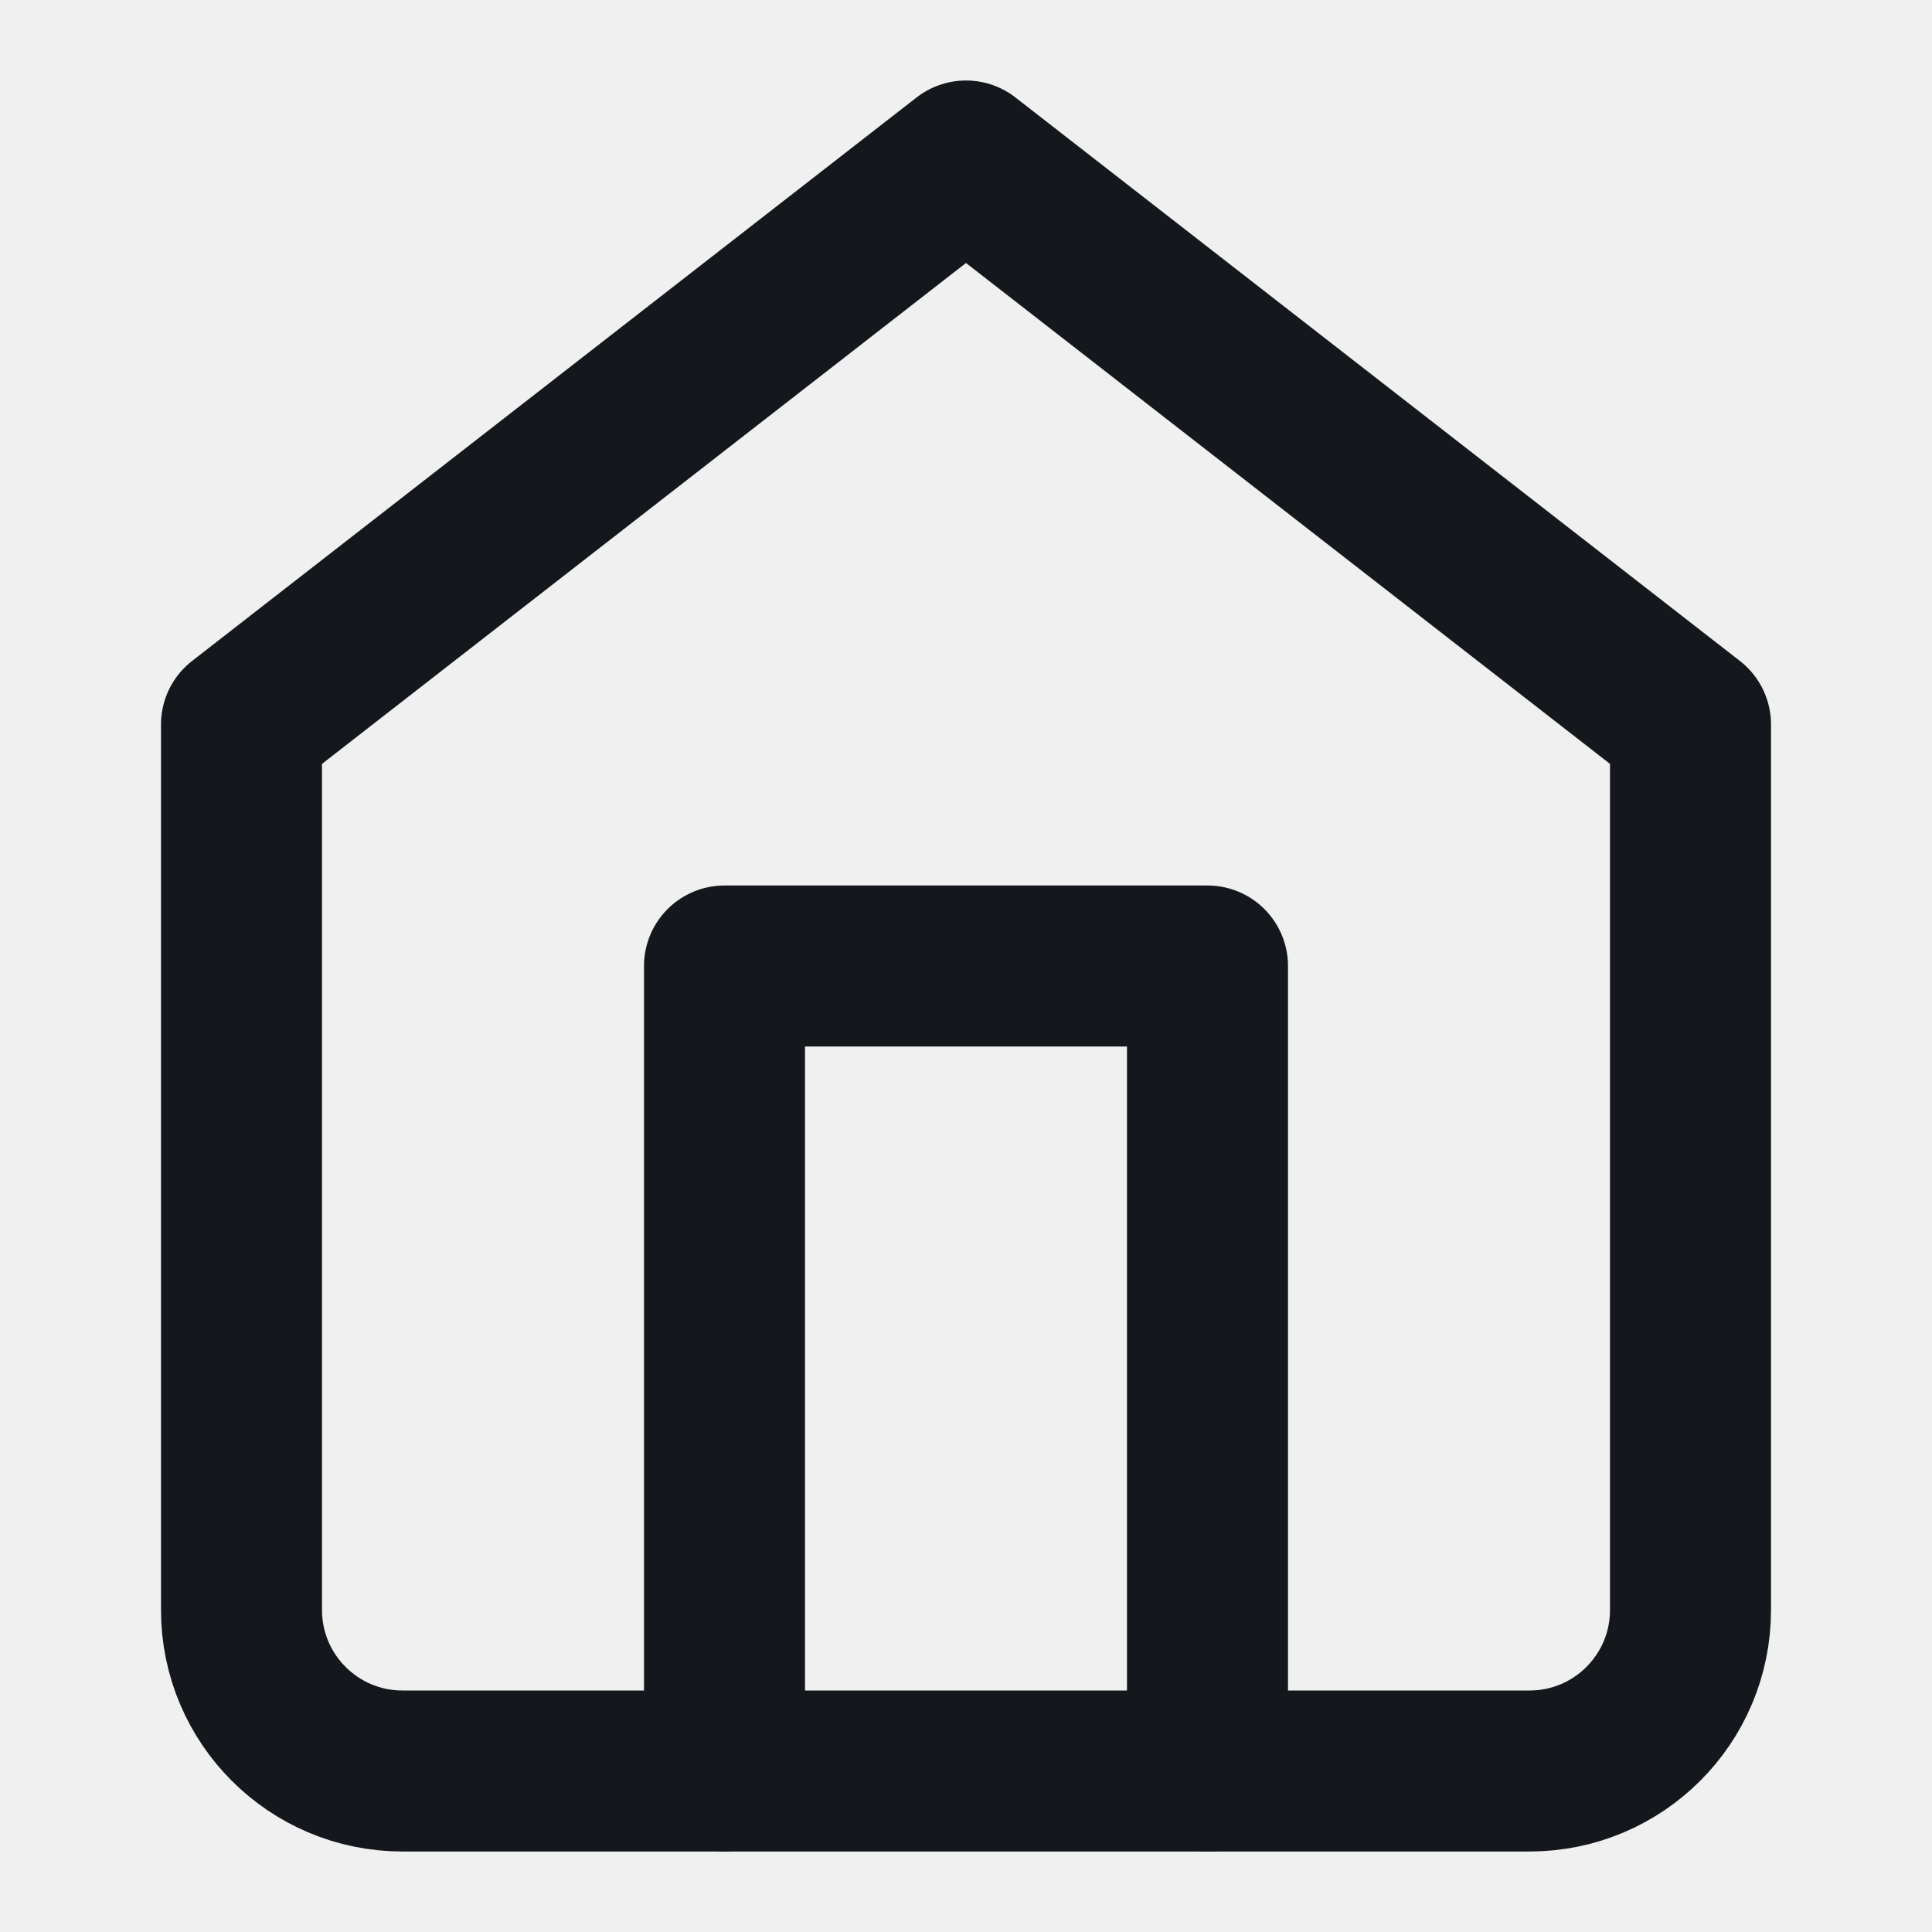
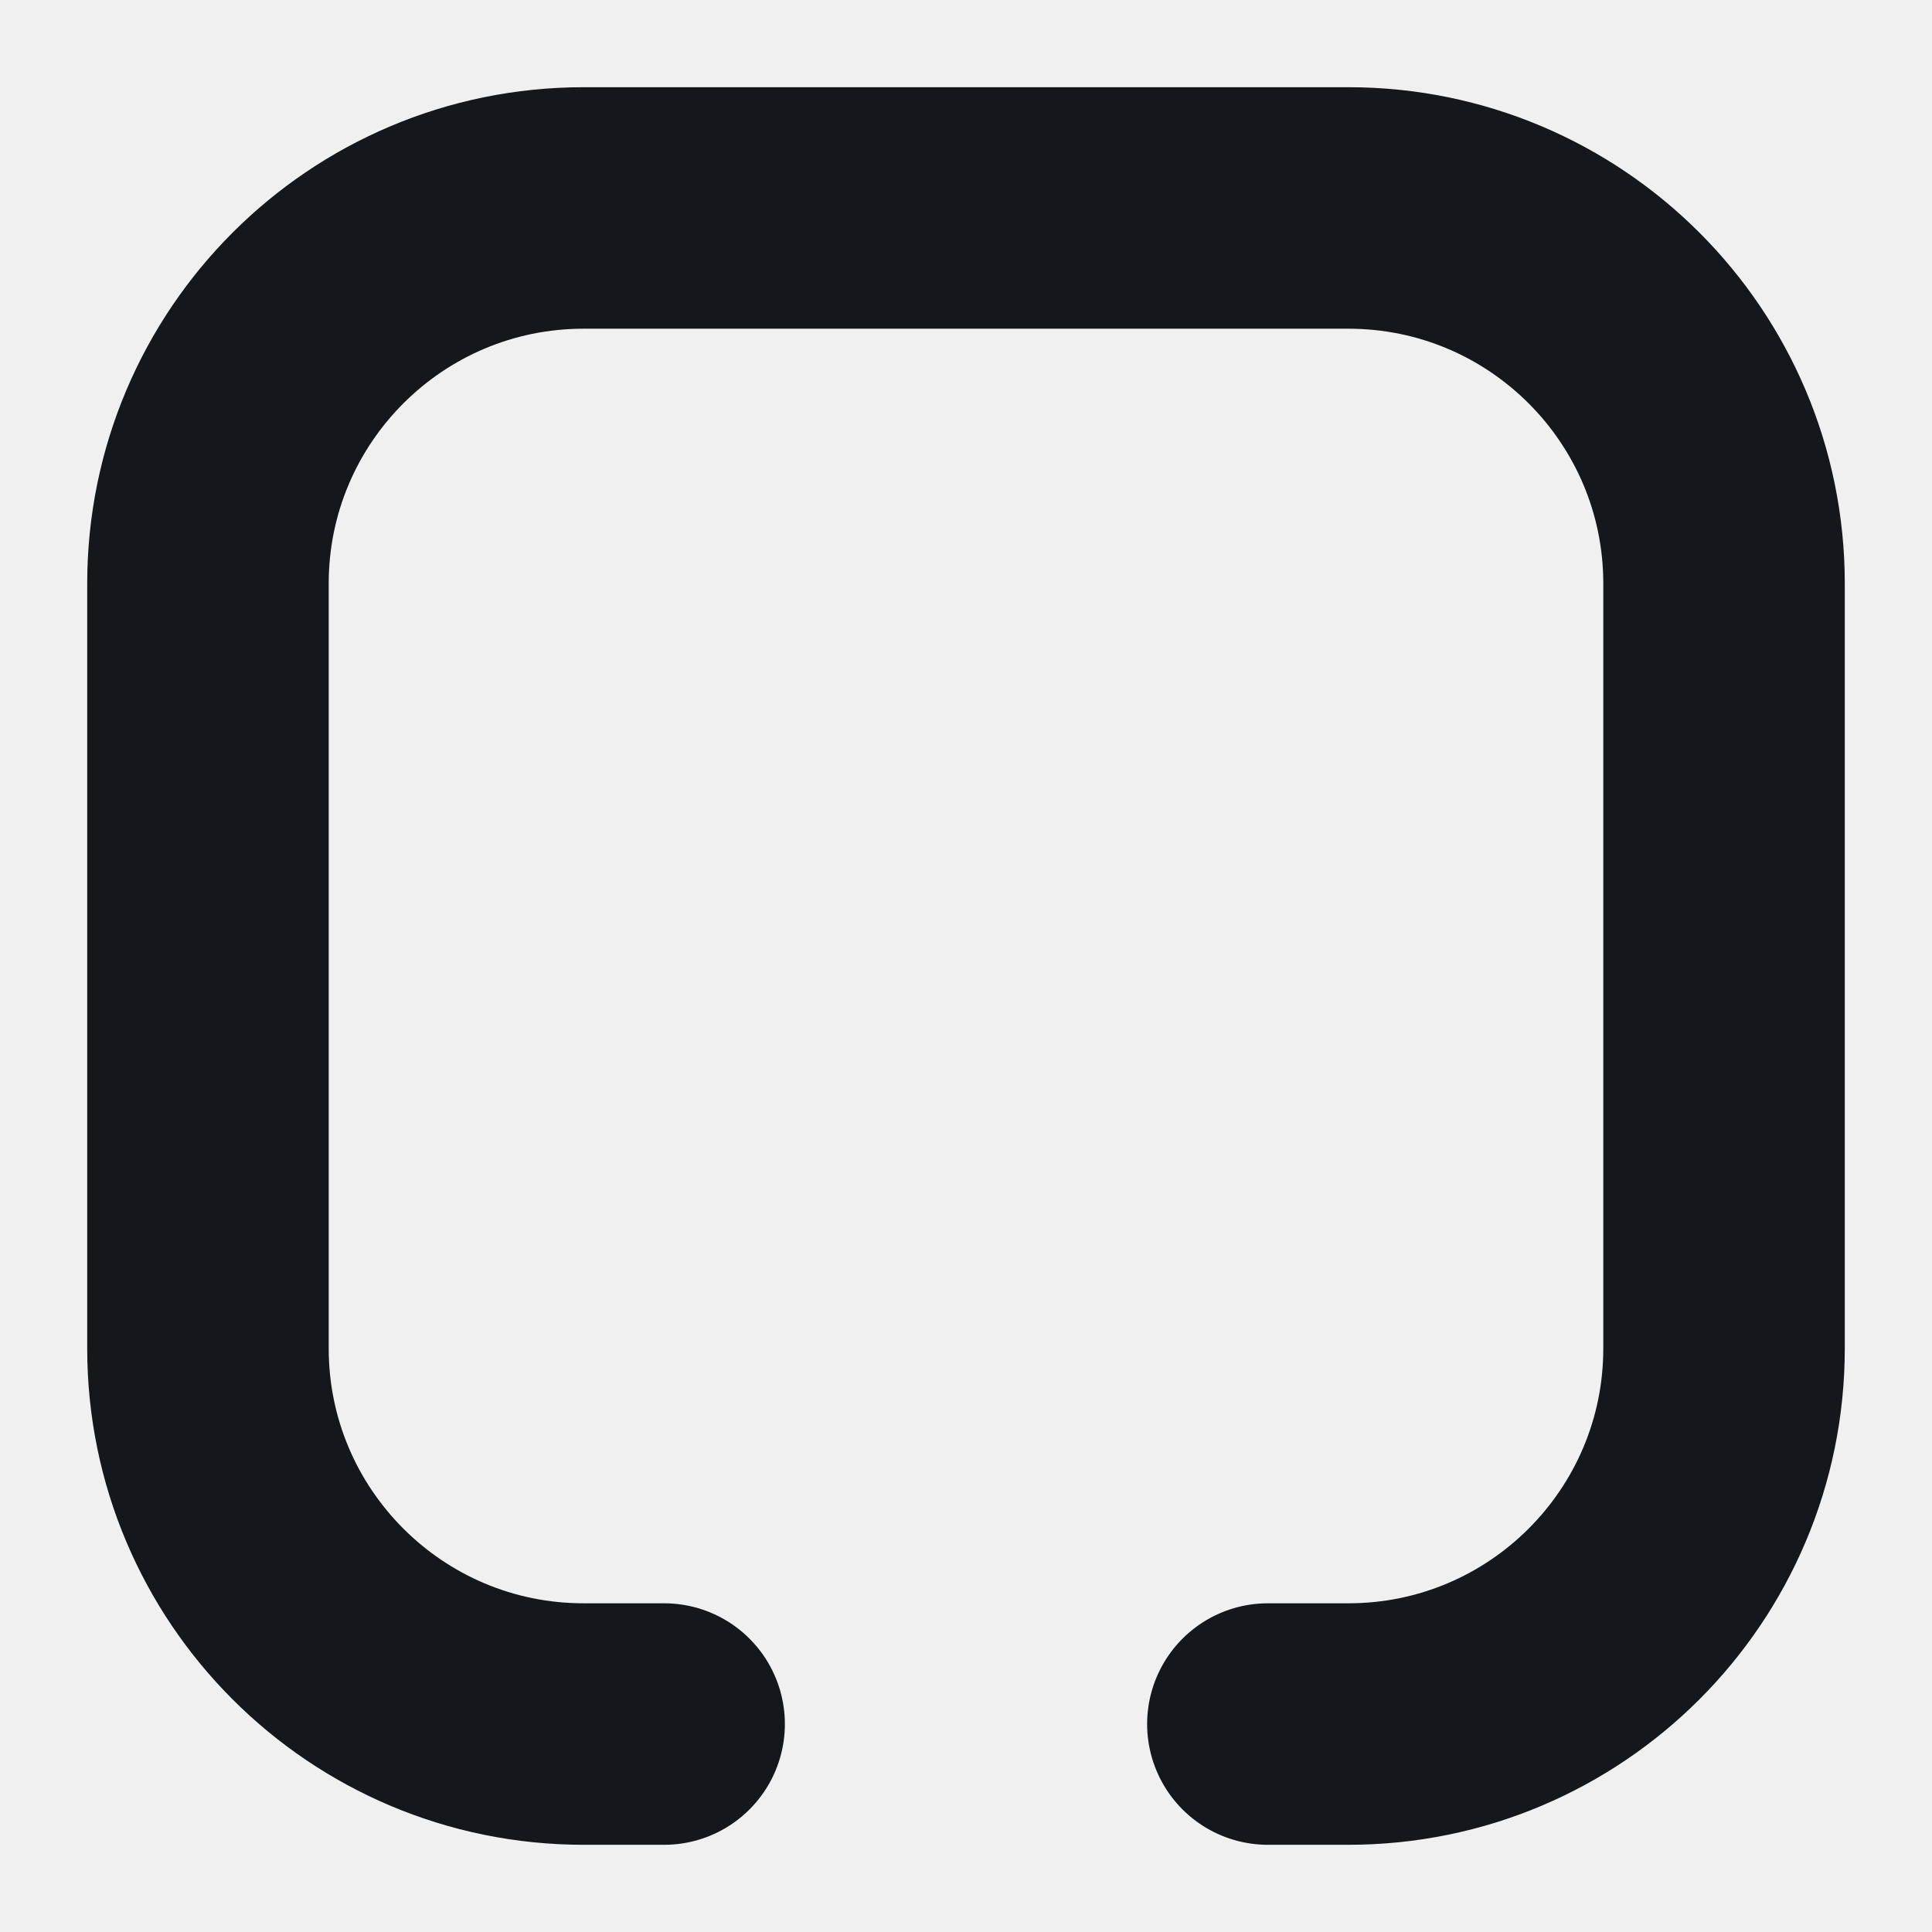
- <svg xmlns="http://www.w3.org/2000/svg" viewBox="0 0 24 24" fill="none" stroke="#14171C" stroke-width="2" stroke-linecap="round" stroke-linejoin="round">
-   <path d="M3 9l9-7 9 7v11a2 2 0 01-2 2H5a2 2 0 01-2-2z" />
-   <polyline points="9 22 9 12 15 12 15 22" />
+ <svg xmlns="http://www.w3.org/2000/svg" viewBox="224 230 576 576">
+   <style>
+     .m { stroke: #14171C }
+     @media (prefers-color-scheme: dark) { .m { stroke: #FFFFFF } }
+   </style>
+   <path class="m" d="M602 744 H626 A112 112 0 0 0 738 632 V404 A112 112 0 0 0 626 292 H398 A112 112 0 0 0 286 404 V632 A112 112 0 0 0 398 744 H422" fill="none" stroke-width="72" stroke-linecap="round" stroke-linejoin="round" />
</svg>
